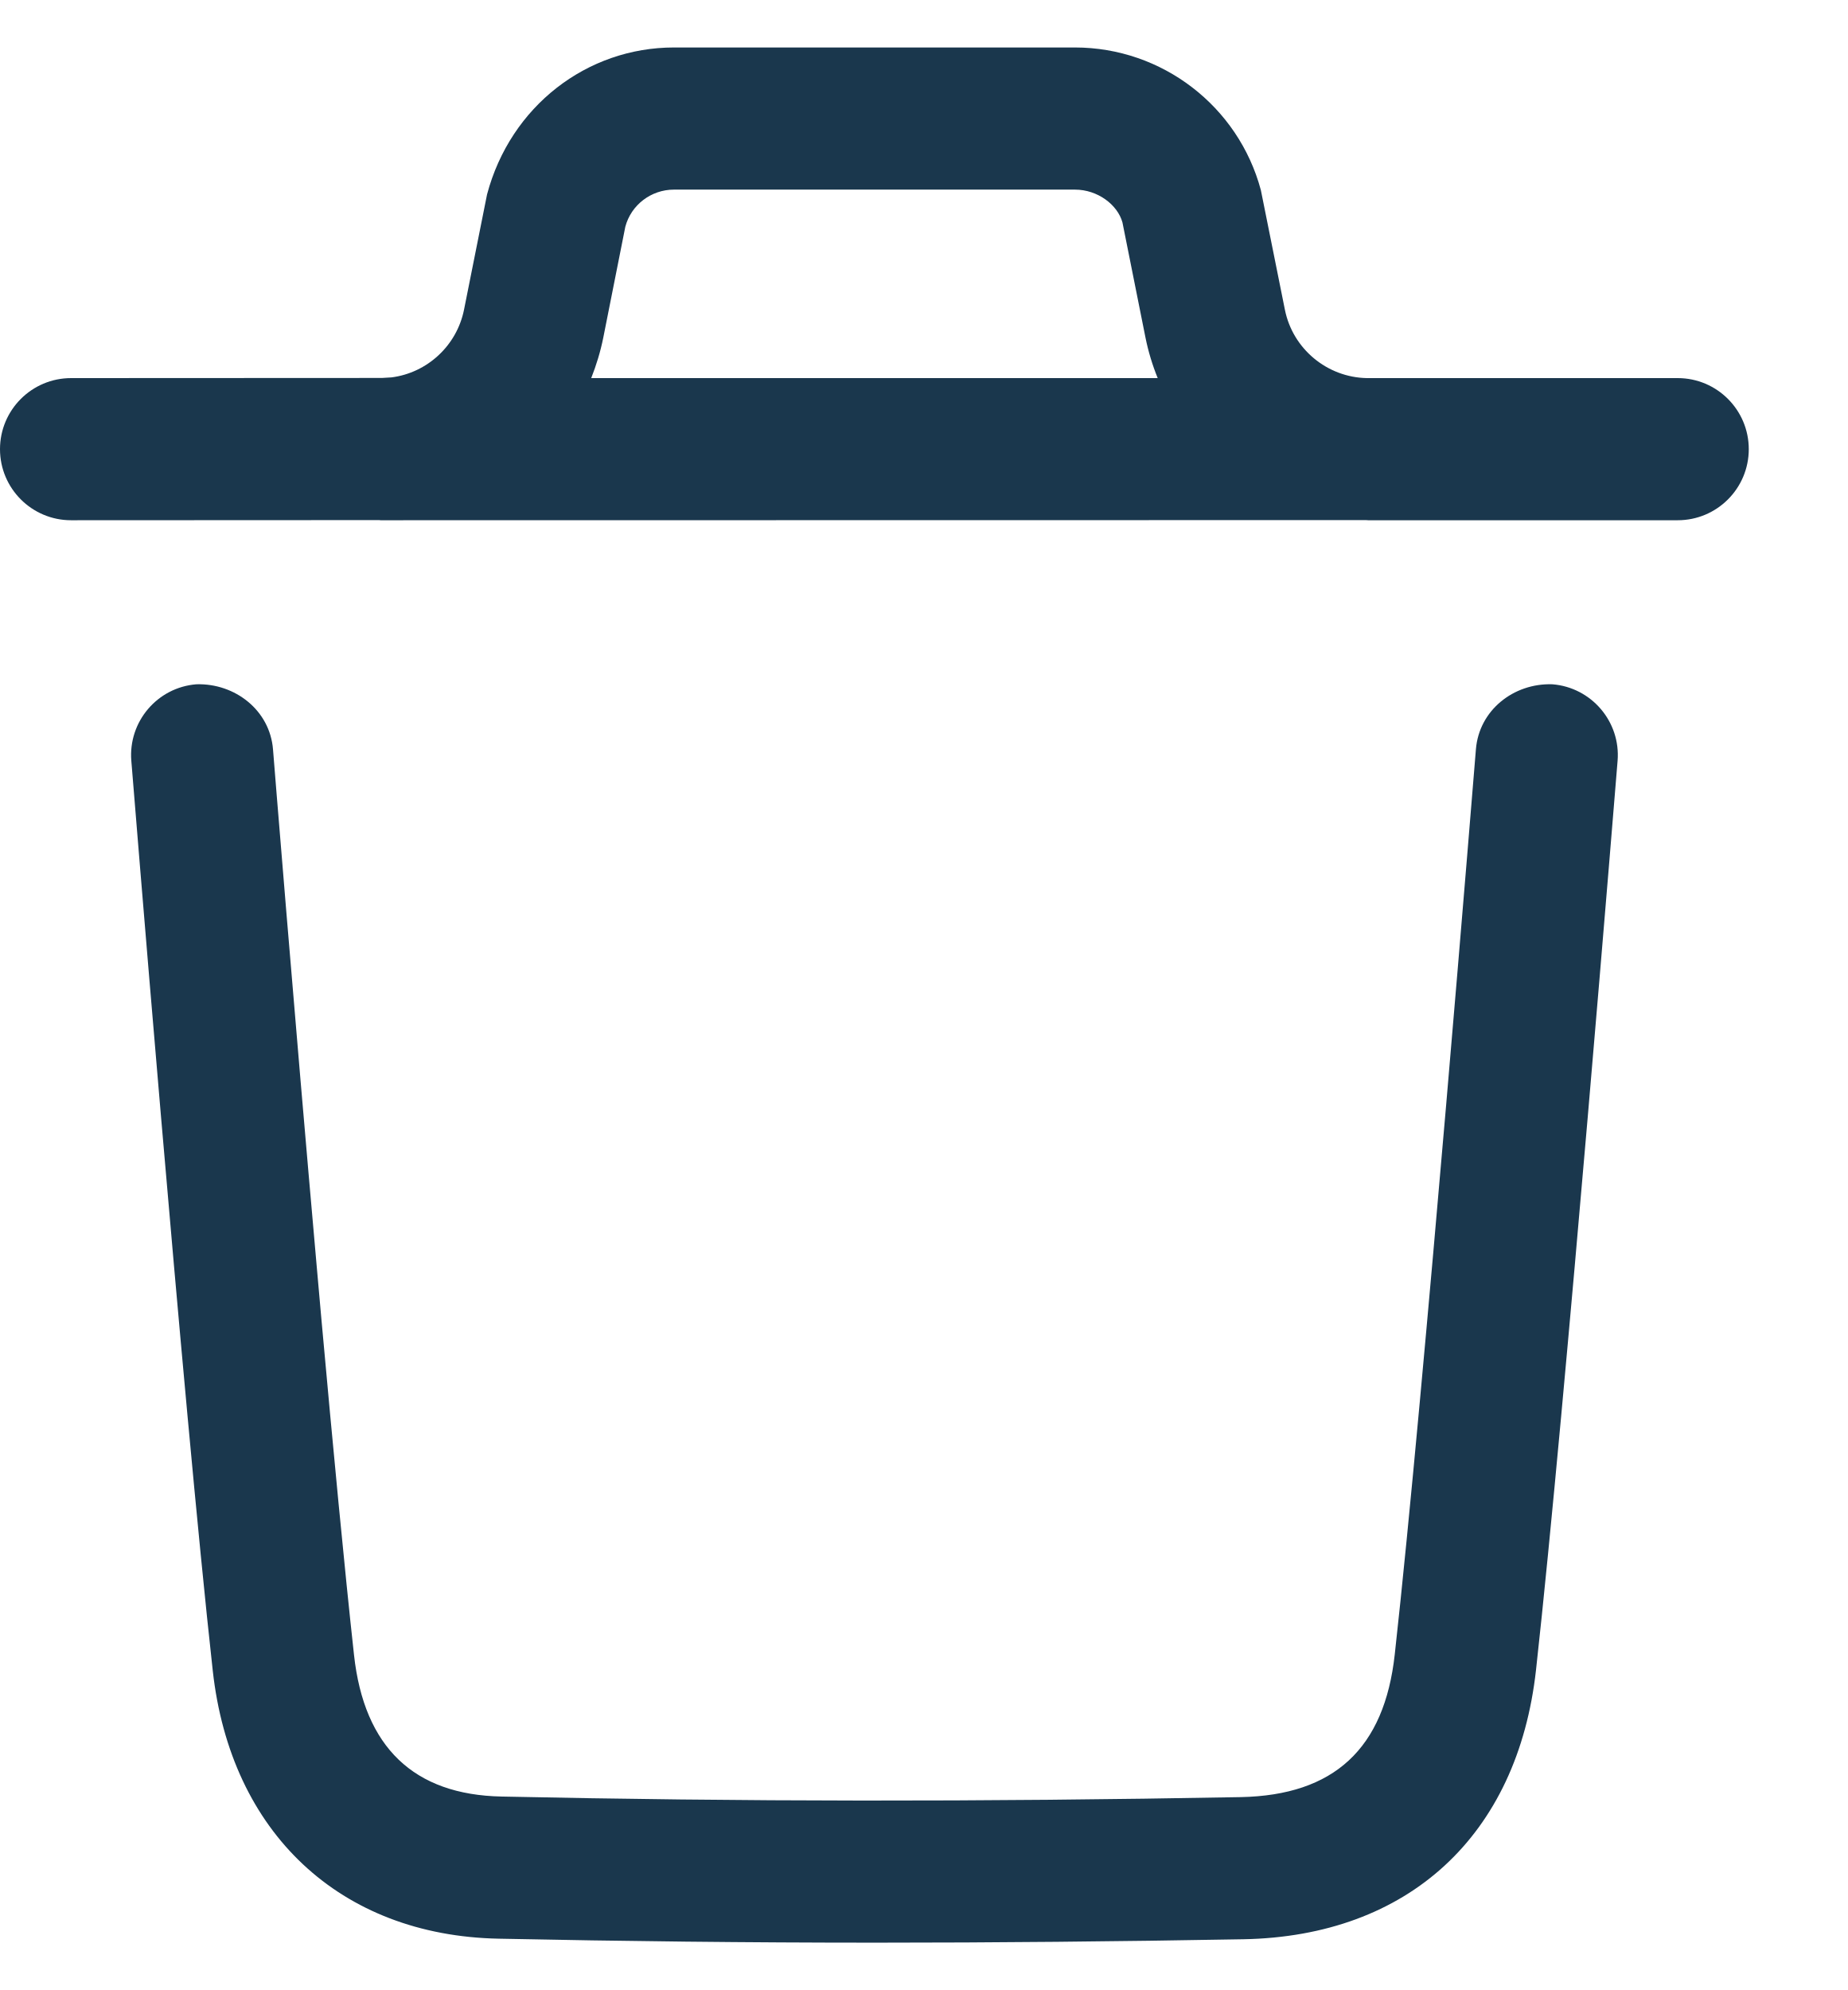
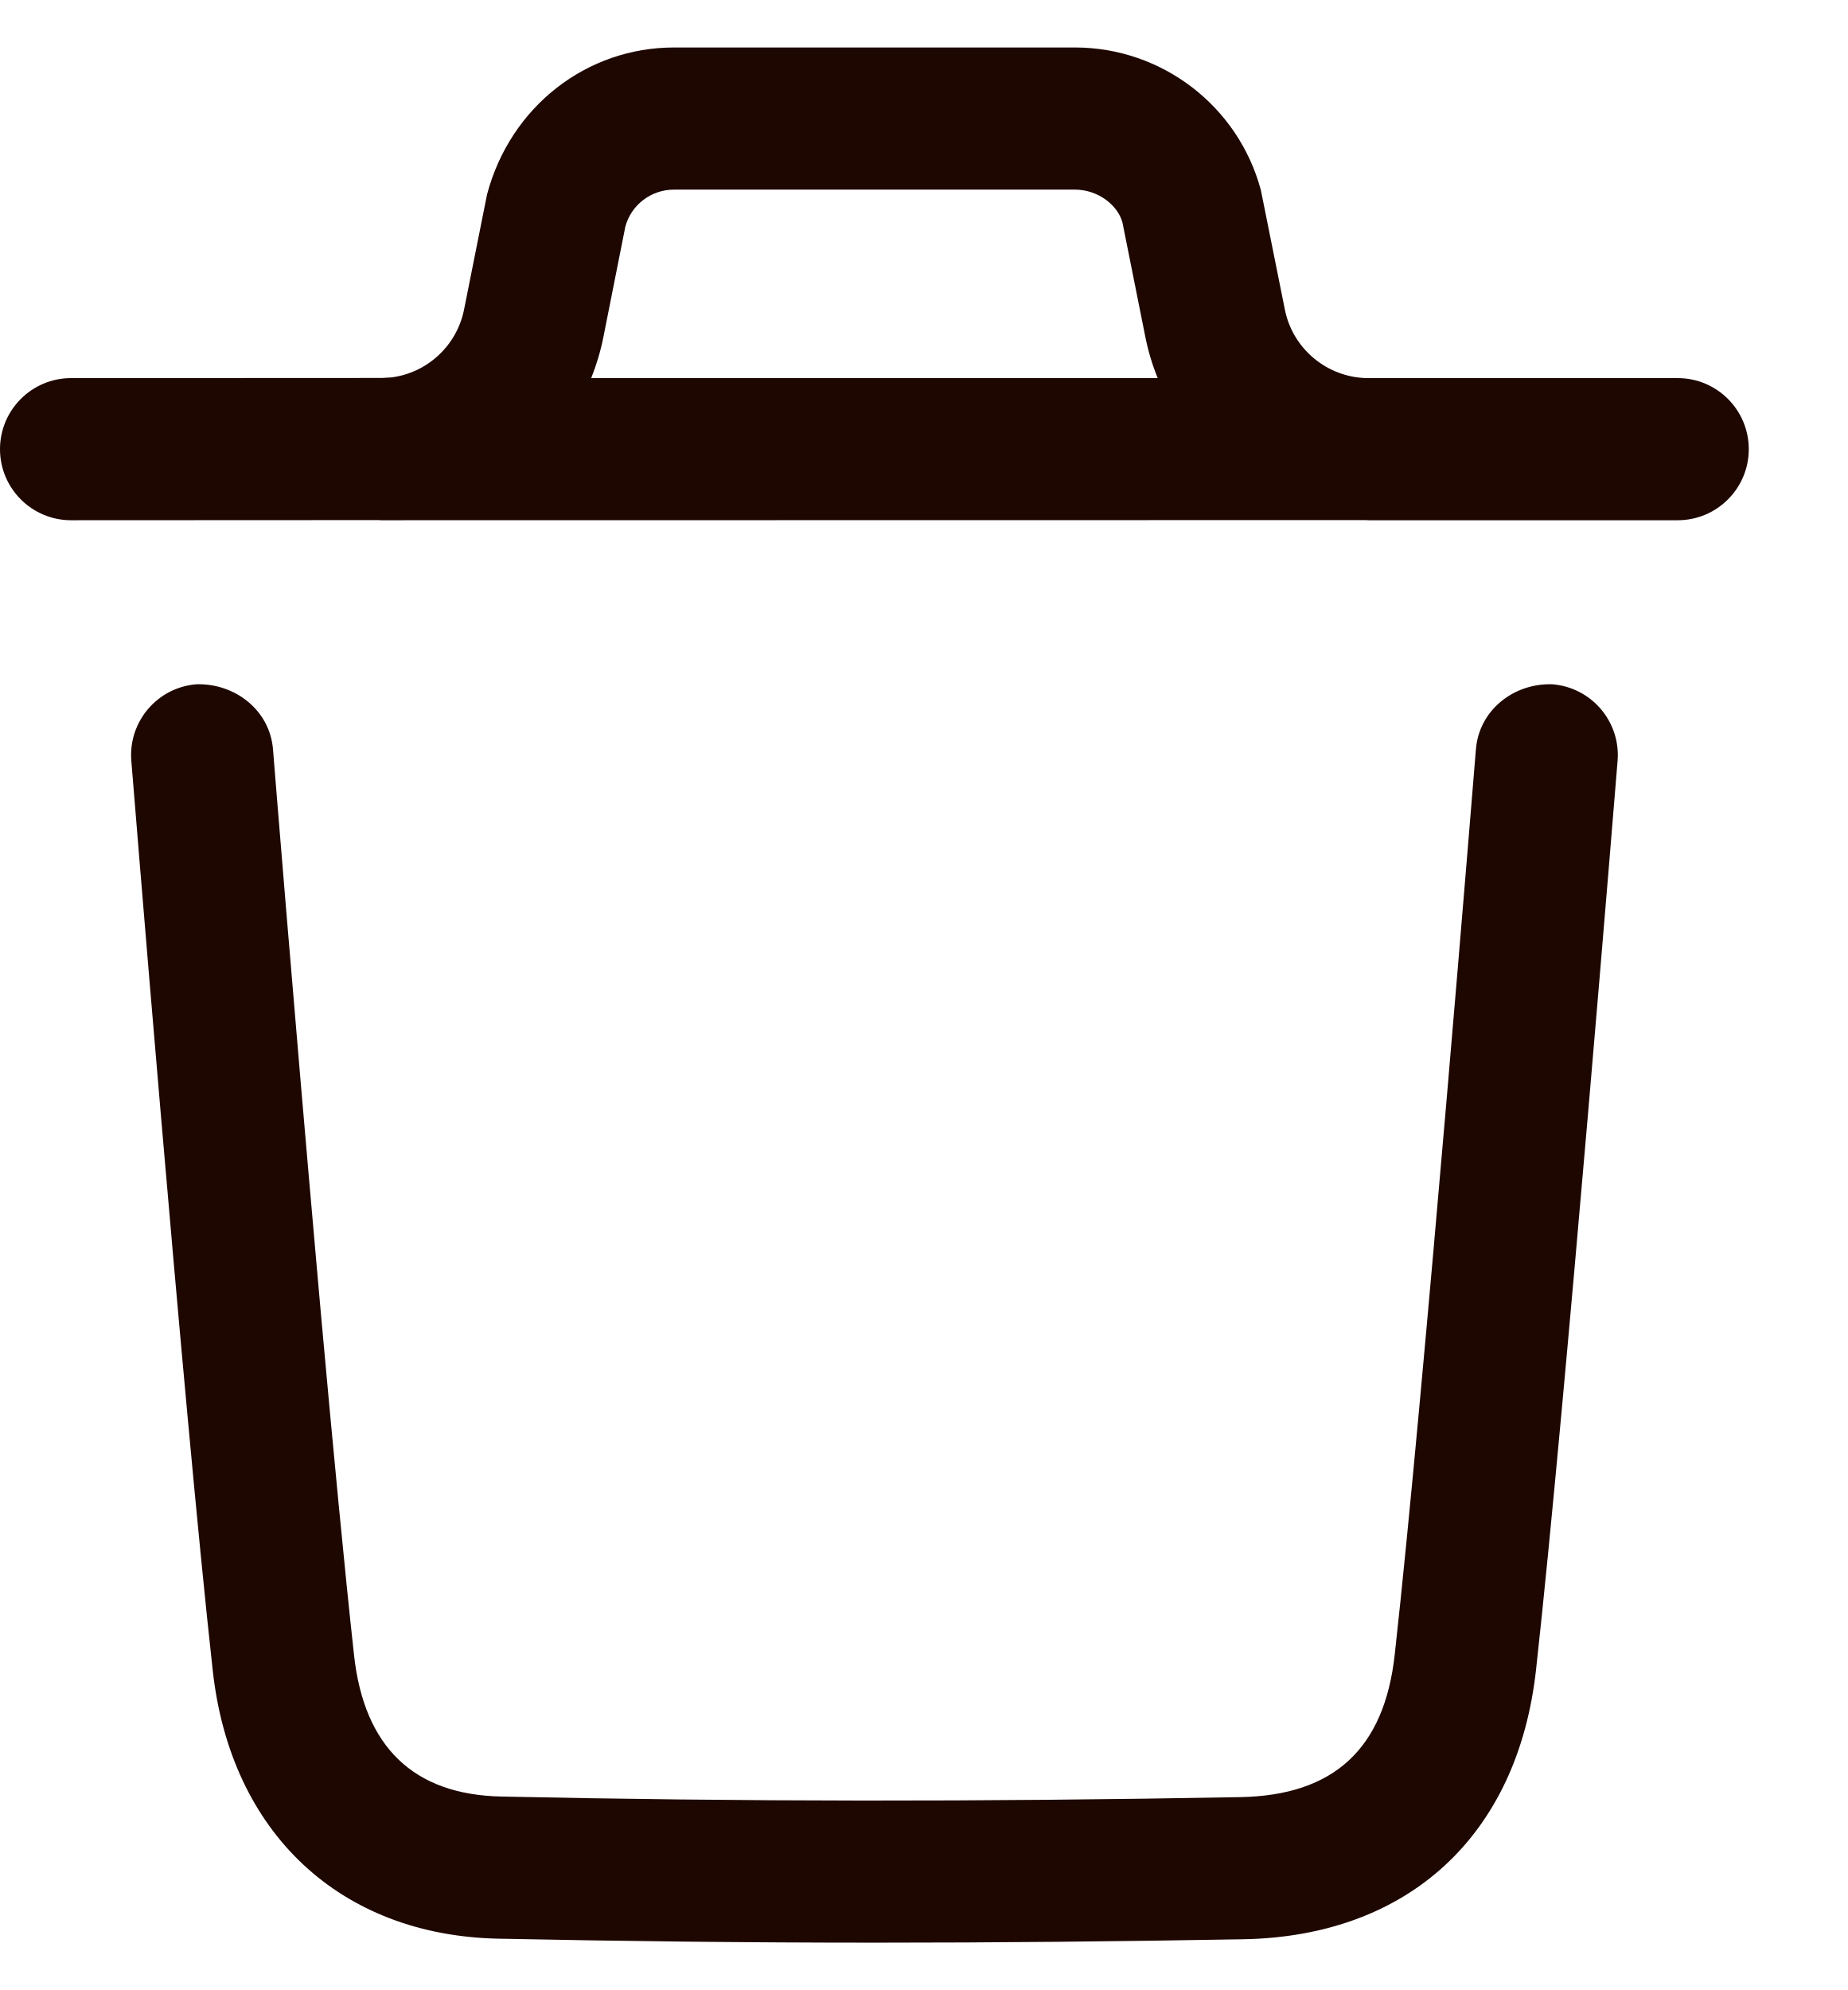
<svg xmlns="http://www.w3.org/2000/svg" width="13" height="14" viewBox="0 0 13 14" fill="none">
-   <path fill-rule="evenodd" clip-rule="evenodd" d="M10.923 4.814C11.198 4.836 11.404 5.077 11.382 5.352C11.378 5.398 11.016 9.872 10.808 11.748C10.679 12.913 9.91 13.622 8.748 13.643C7.86 13.659 7.002 13.667 6.164 13.667C5.261 13.667 4.38 13.657 3.509 13.639C2.394 13.617 1.623 12.895 1.497 11.753C1.287 9.86 0.928 5.397 0.924 5.352C0.902 5.077 1.107 4.836 1.382 4.814C1.654 4.806 1.899 4.997 1.921 5.272C1.923 5.301 2.07 7.123 2.23 8.926L2.262 9.286C2.343 10.182 2.425 11.043 2.491 11.643C2.562 12.292 2.912 12.627 3.53 12.639C5.196 12.675 6.897 12.677 8.73 12.643C9.386 12.63 9.741 12.303 9.814 11.639C10.021 9.776 10.381 5.317 10.385 5.272C10.407 4.997 10.65 4.805 10.923 4.814ZM7.564 0.334C8.176 0.334 8.714 0.747 8.872 1.338L9.041 2.179C9.096 2.454 9.338 2.655 9.618 2.66L11.805 2.66C12.081 2.66 12.305 2.884 12.305 3.16C12.305 3.436 12.081 3.66 11.805 3.66L9.637 3.66C9.634 3.66 9.63 3.66 9.627 3.66L9.611 3.659L2.694 3.66C2.689 3.66 2.684 3.66 2.678 3.66L2.668 3.659L0.5 3.66C0.224 3.66 0 3.436 0 3.16C0 2.884 0.224 2.66 0.5 2.66L2.687 2.659L2.755 2.655C3.006 2.623 3.214 2.432 3.265 2.179L3.427 1.368C3.592 0.747 4.13 0.334 4.742 0.334H7.564ZM7.564 1.334H4.742C4.582 1.334 4.441 1.441 4.4 1.595L4.245 2.375C4.225 2.474 4.196 2.569 4.16 2.66H8.146C8.109 2.569 8.08 2.474 8.06 2.375L7.898 1.565C7.864 1.441 7.724 1.334 7.564 1.334Z" fill="#1A374D" />
+   <path fill-rule="evenodd" clip-rule="evenodd" d="M10.923 4.814C11.198 4.836 11.404 5.077 11.382 5.352C11.378 5.398 11.016 9.872 10.808 11.748C10.679 12.913 9.91 13.622 8.748 13.643C7.86 13.659 7.002 13.667 6.164 13.667C5.261 13.667 4.38 13.657 3.509 13.639C2.394 13.617 1.623 12.895 1.497 11.753C1.287 9.86 0.928 5.397 0.924 5.352C0.902 5.077 1.107 4.836 1.382 4.814C1.654 4.806 1.899 4.997 1.921 5.272C1.923 5.301 2.07 7.123 2.23 8.926L2.262 9.286C2.343 10.182 2.425 11.043 2.491 11.643C2.562 12.292 2.912 12.627 3.53 12.639C5.196 12.675 6.897 12.677 8.73 12.643C9.386 12.63 9.741 12.303 9.814 11.639C10.021 9.776 10.381 5.317 10.385 5.272C10.407 4.997 10.65 4.805 10.923 4.814ZM7.564 0.334C8.176 0.334 8.714 0.747 8.872 1.338L9.041 2.179C9.096 2.454 9.338 2.655 9.618 2.66L11.805 2.66C12.081 2.66 12.305 2.884 12.305 3.16C12.305 3.436 12.081 3.66 11.805 3.66L9.637 3.66C9.634 3.66 9.63 3.66 9.627 3.66L9.611 3.659L2.694 3.66C2.689 3.66 2.684 3.66 2.678 3.66L2.668 3.659L0.5 3.66C0.224 3.66 0 3.436 0 3.16C0 2.884 0.224 2.66 0.5 2.66L2.687 2.659L2.755 2.655C3.006 2.623 3.214 2.432 3.265 2.179L3.427 1.368C3.592 0.747 4.13 0.334 4.742 0.334H7.564ZM7.564 1.334H4.742C4.582 1.334 4.441 1.441 4.4 1.595L4.245 2.375C4.225 2.474 4.196 2.569 4.16 2.66H8.146C8.109 2.569 8.08 2.474 8.06 2.375L7.898 1.565C7.864 1.441 7.724 1.334 7.564 1.334Z" fill="#1e0700" />
</svg>
